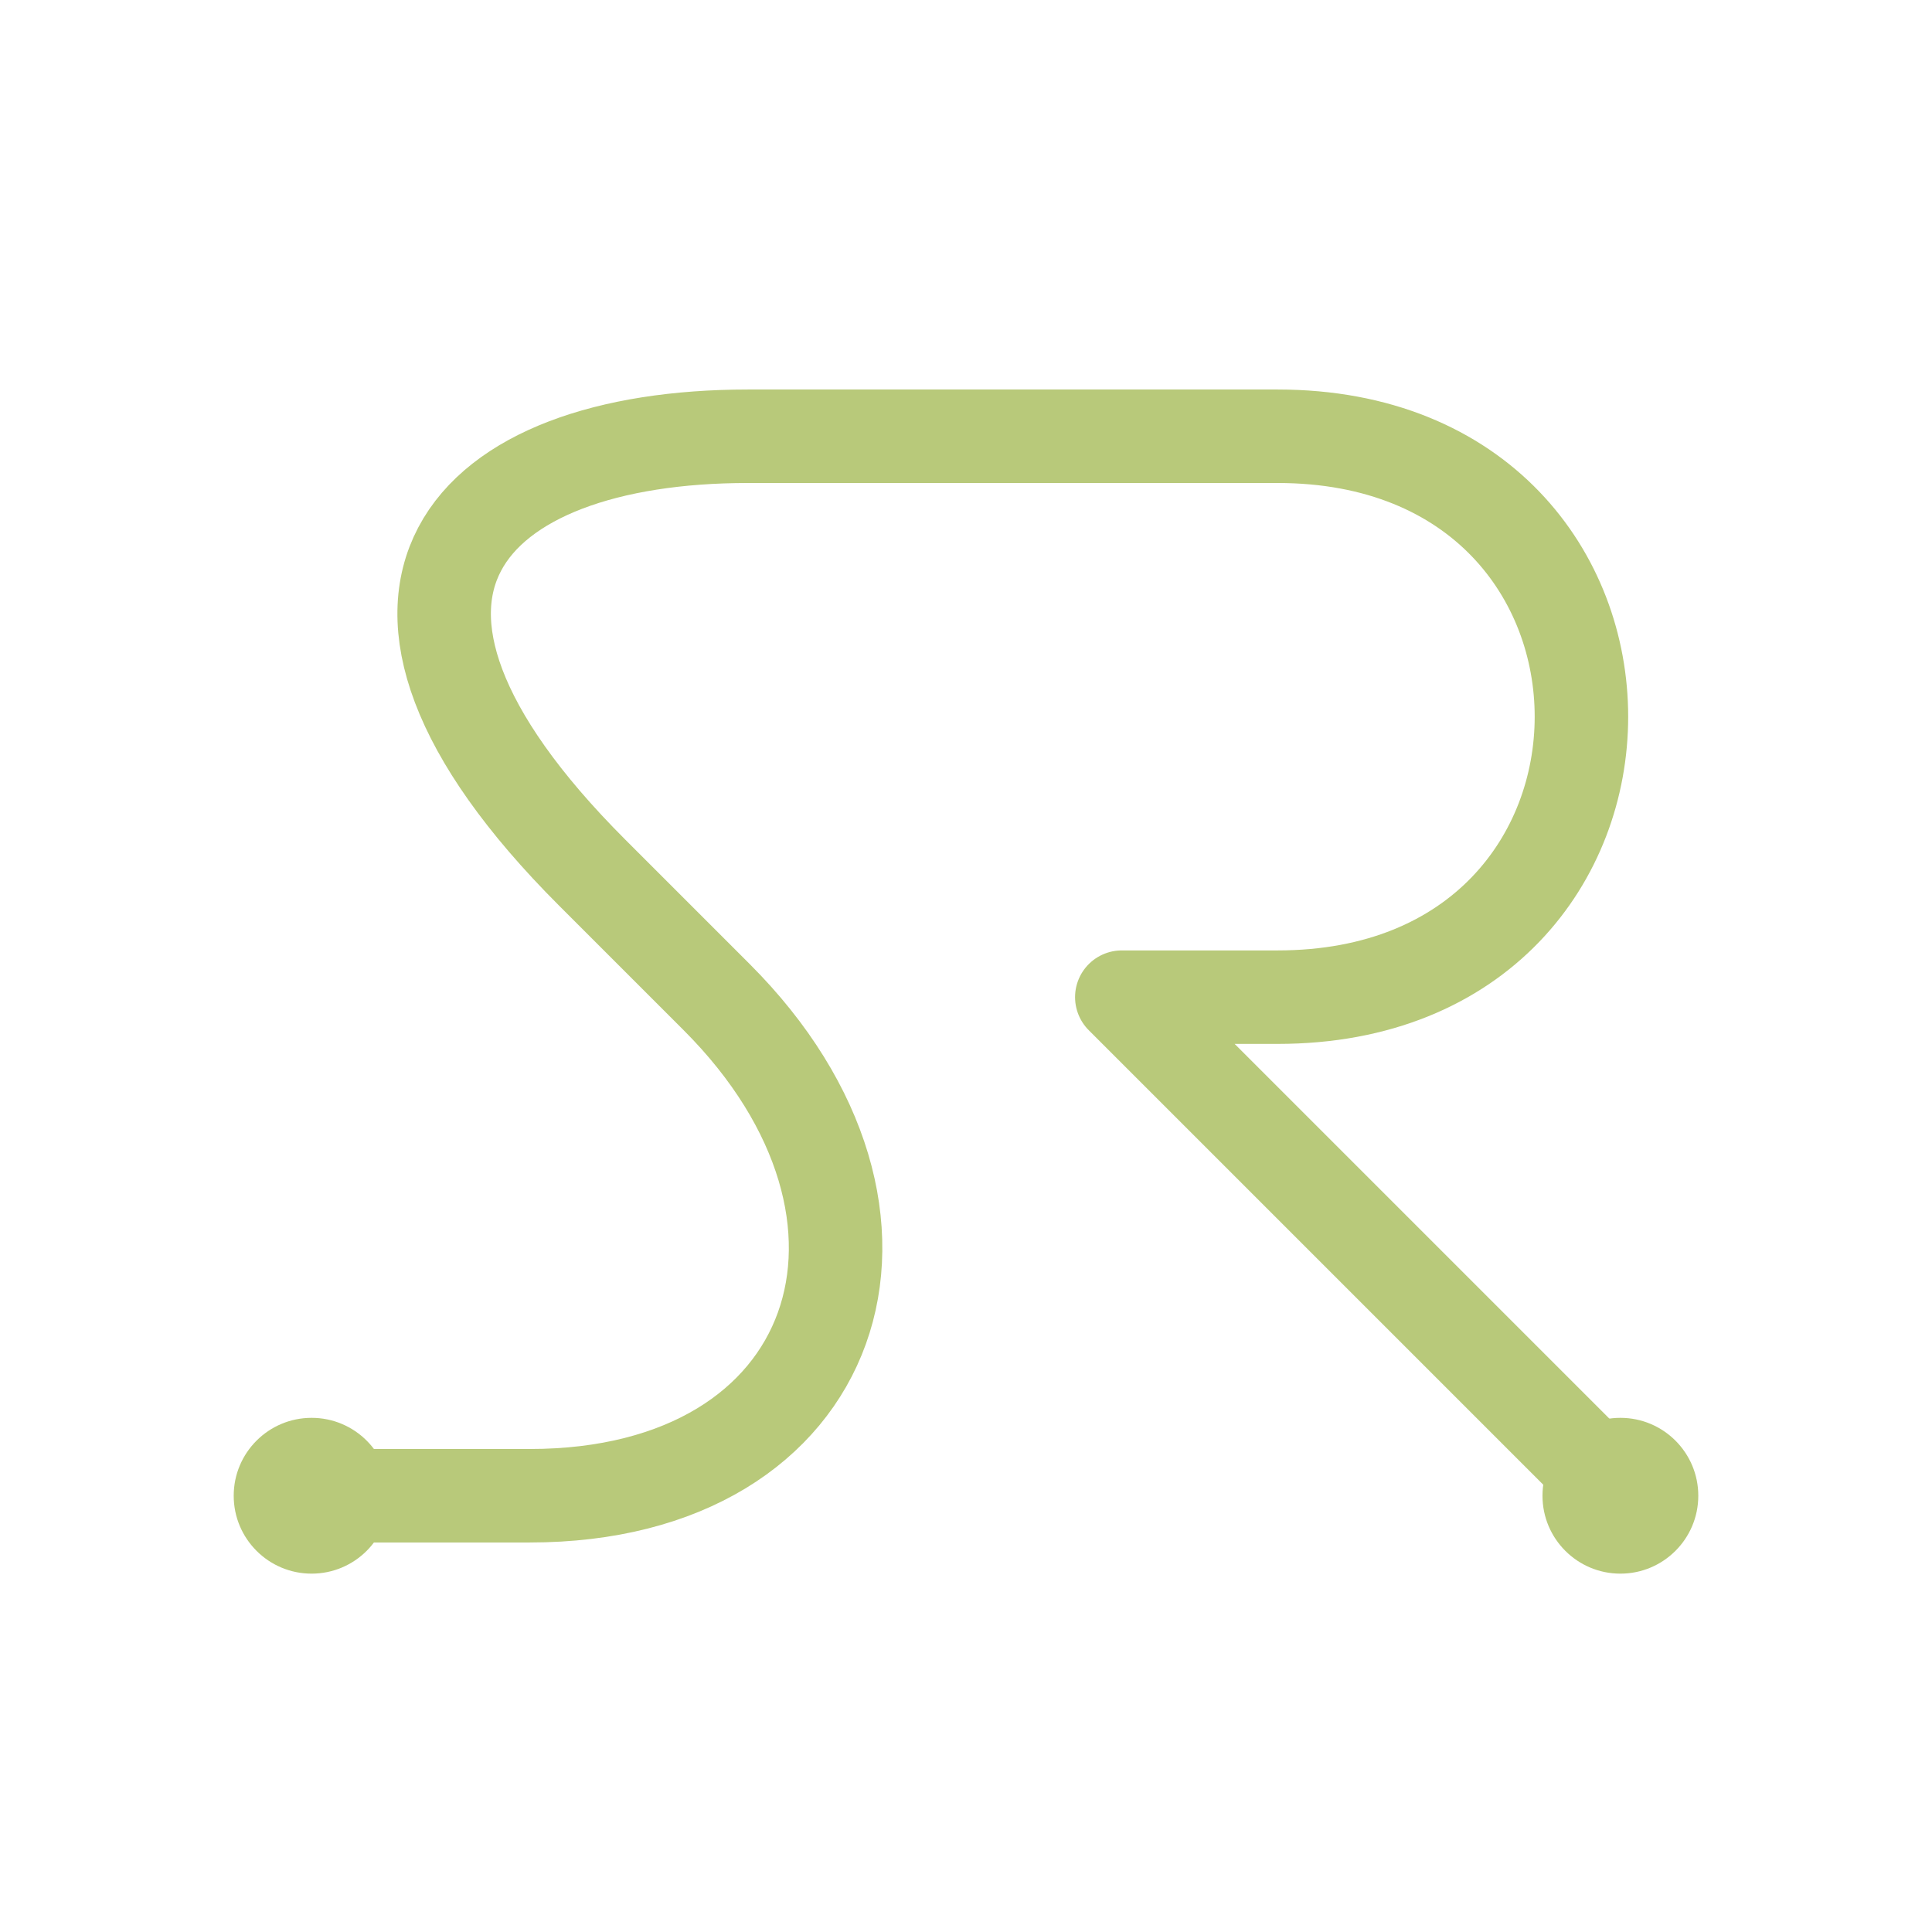
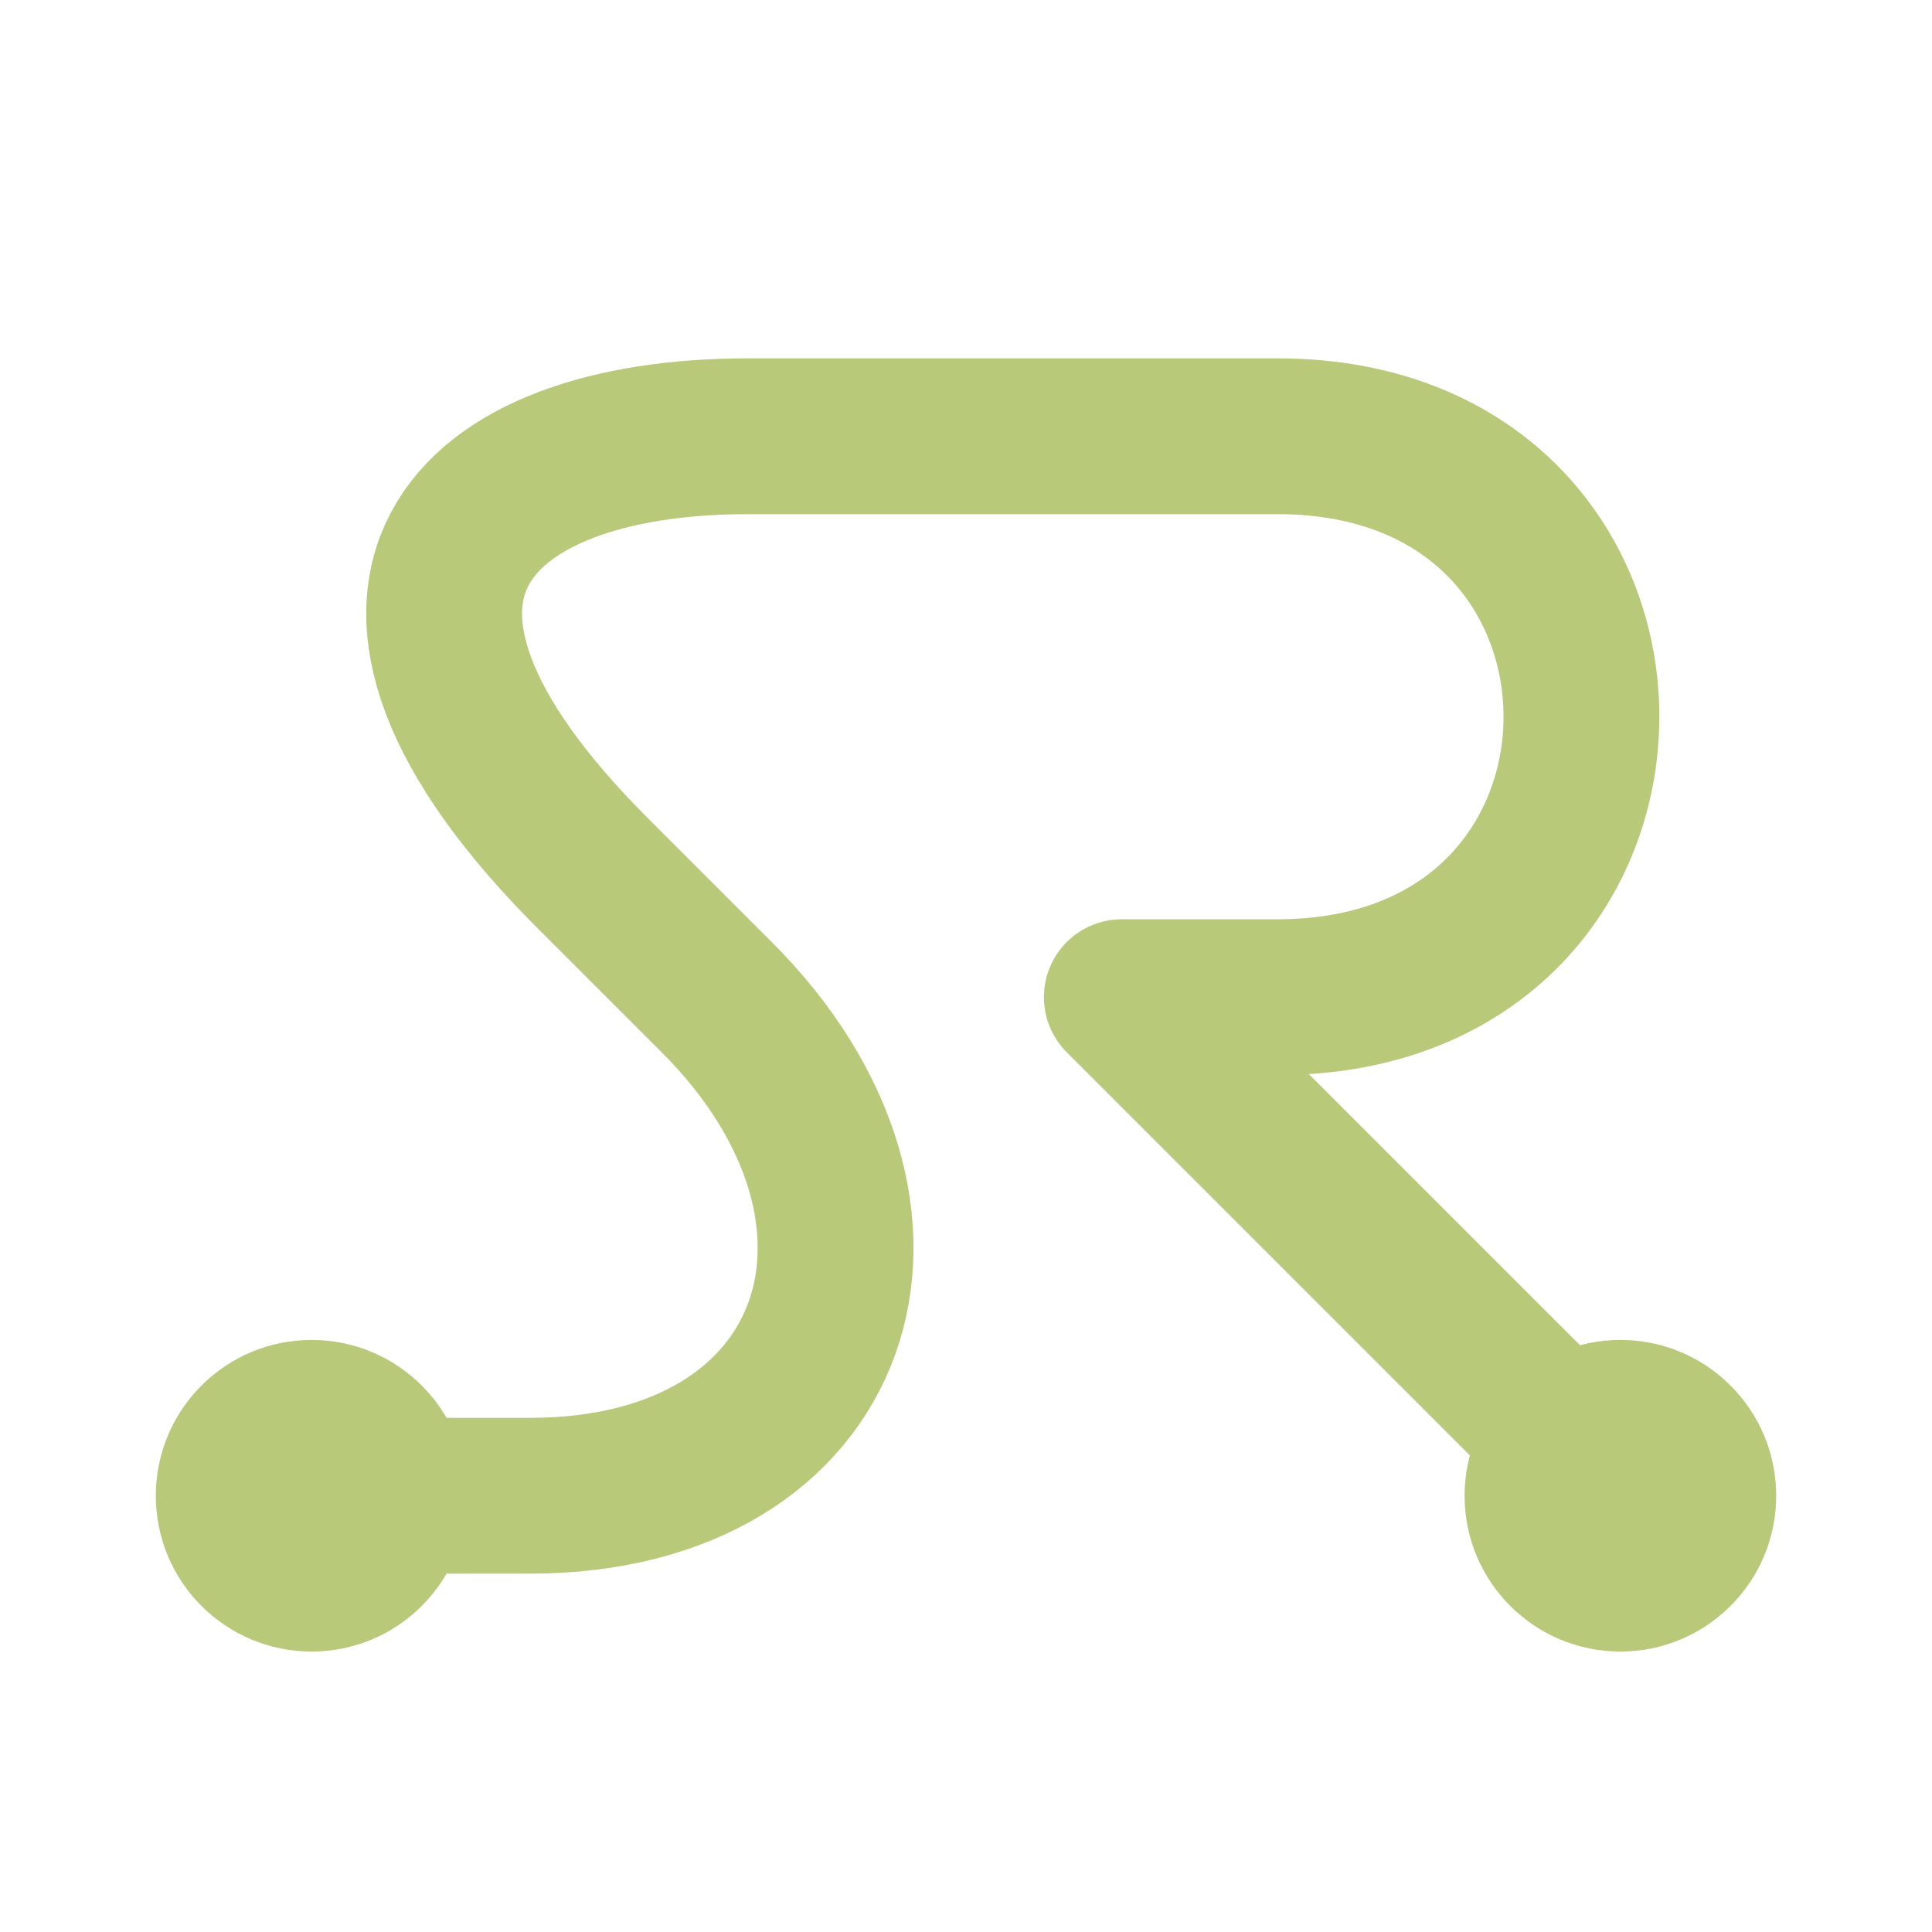
<svg xmlns="http://www.w3.org/2000/svg" viewBox="0 0 124 124" width="124" height="124">
-   <path d="M20 96h14c20 0 26-18 12-32l-8-8C20 38 30 28 48 28h34c26 0 26 36 0 36H72l32 32" fill="none" stroke="#b8c97a" stroke-width="6" stroke-linecap="round" stroke-linejoin="round" />
+   <path d="M20 96h14c20 0 26-18 12-32l-8-8C20 38 30 28 48 28h34c26 0 26 36 0 36H72l32 32" fill="none" stroke="#b8c97a" stroke-width="10" stroke-linecap="round" stroke-linejoin="round" />
  <g fill="#b8c97a">
-     <circle cx="20" cy="96" r="5" />
-     <circle cx="104" cy="96" r="5" />
+     <circle cx="20" cy="96" r="10" />
+     <circle cx="104" cy="96" r="10" />
  </g>
</svg>
